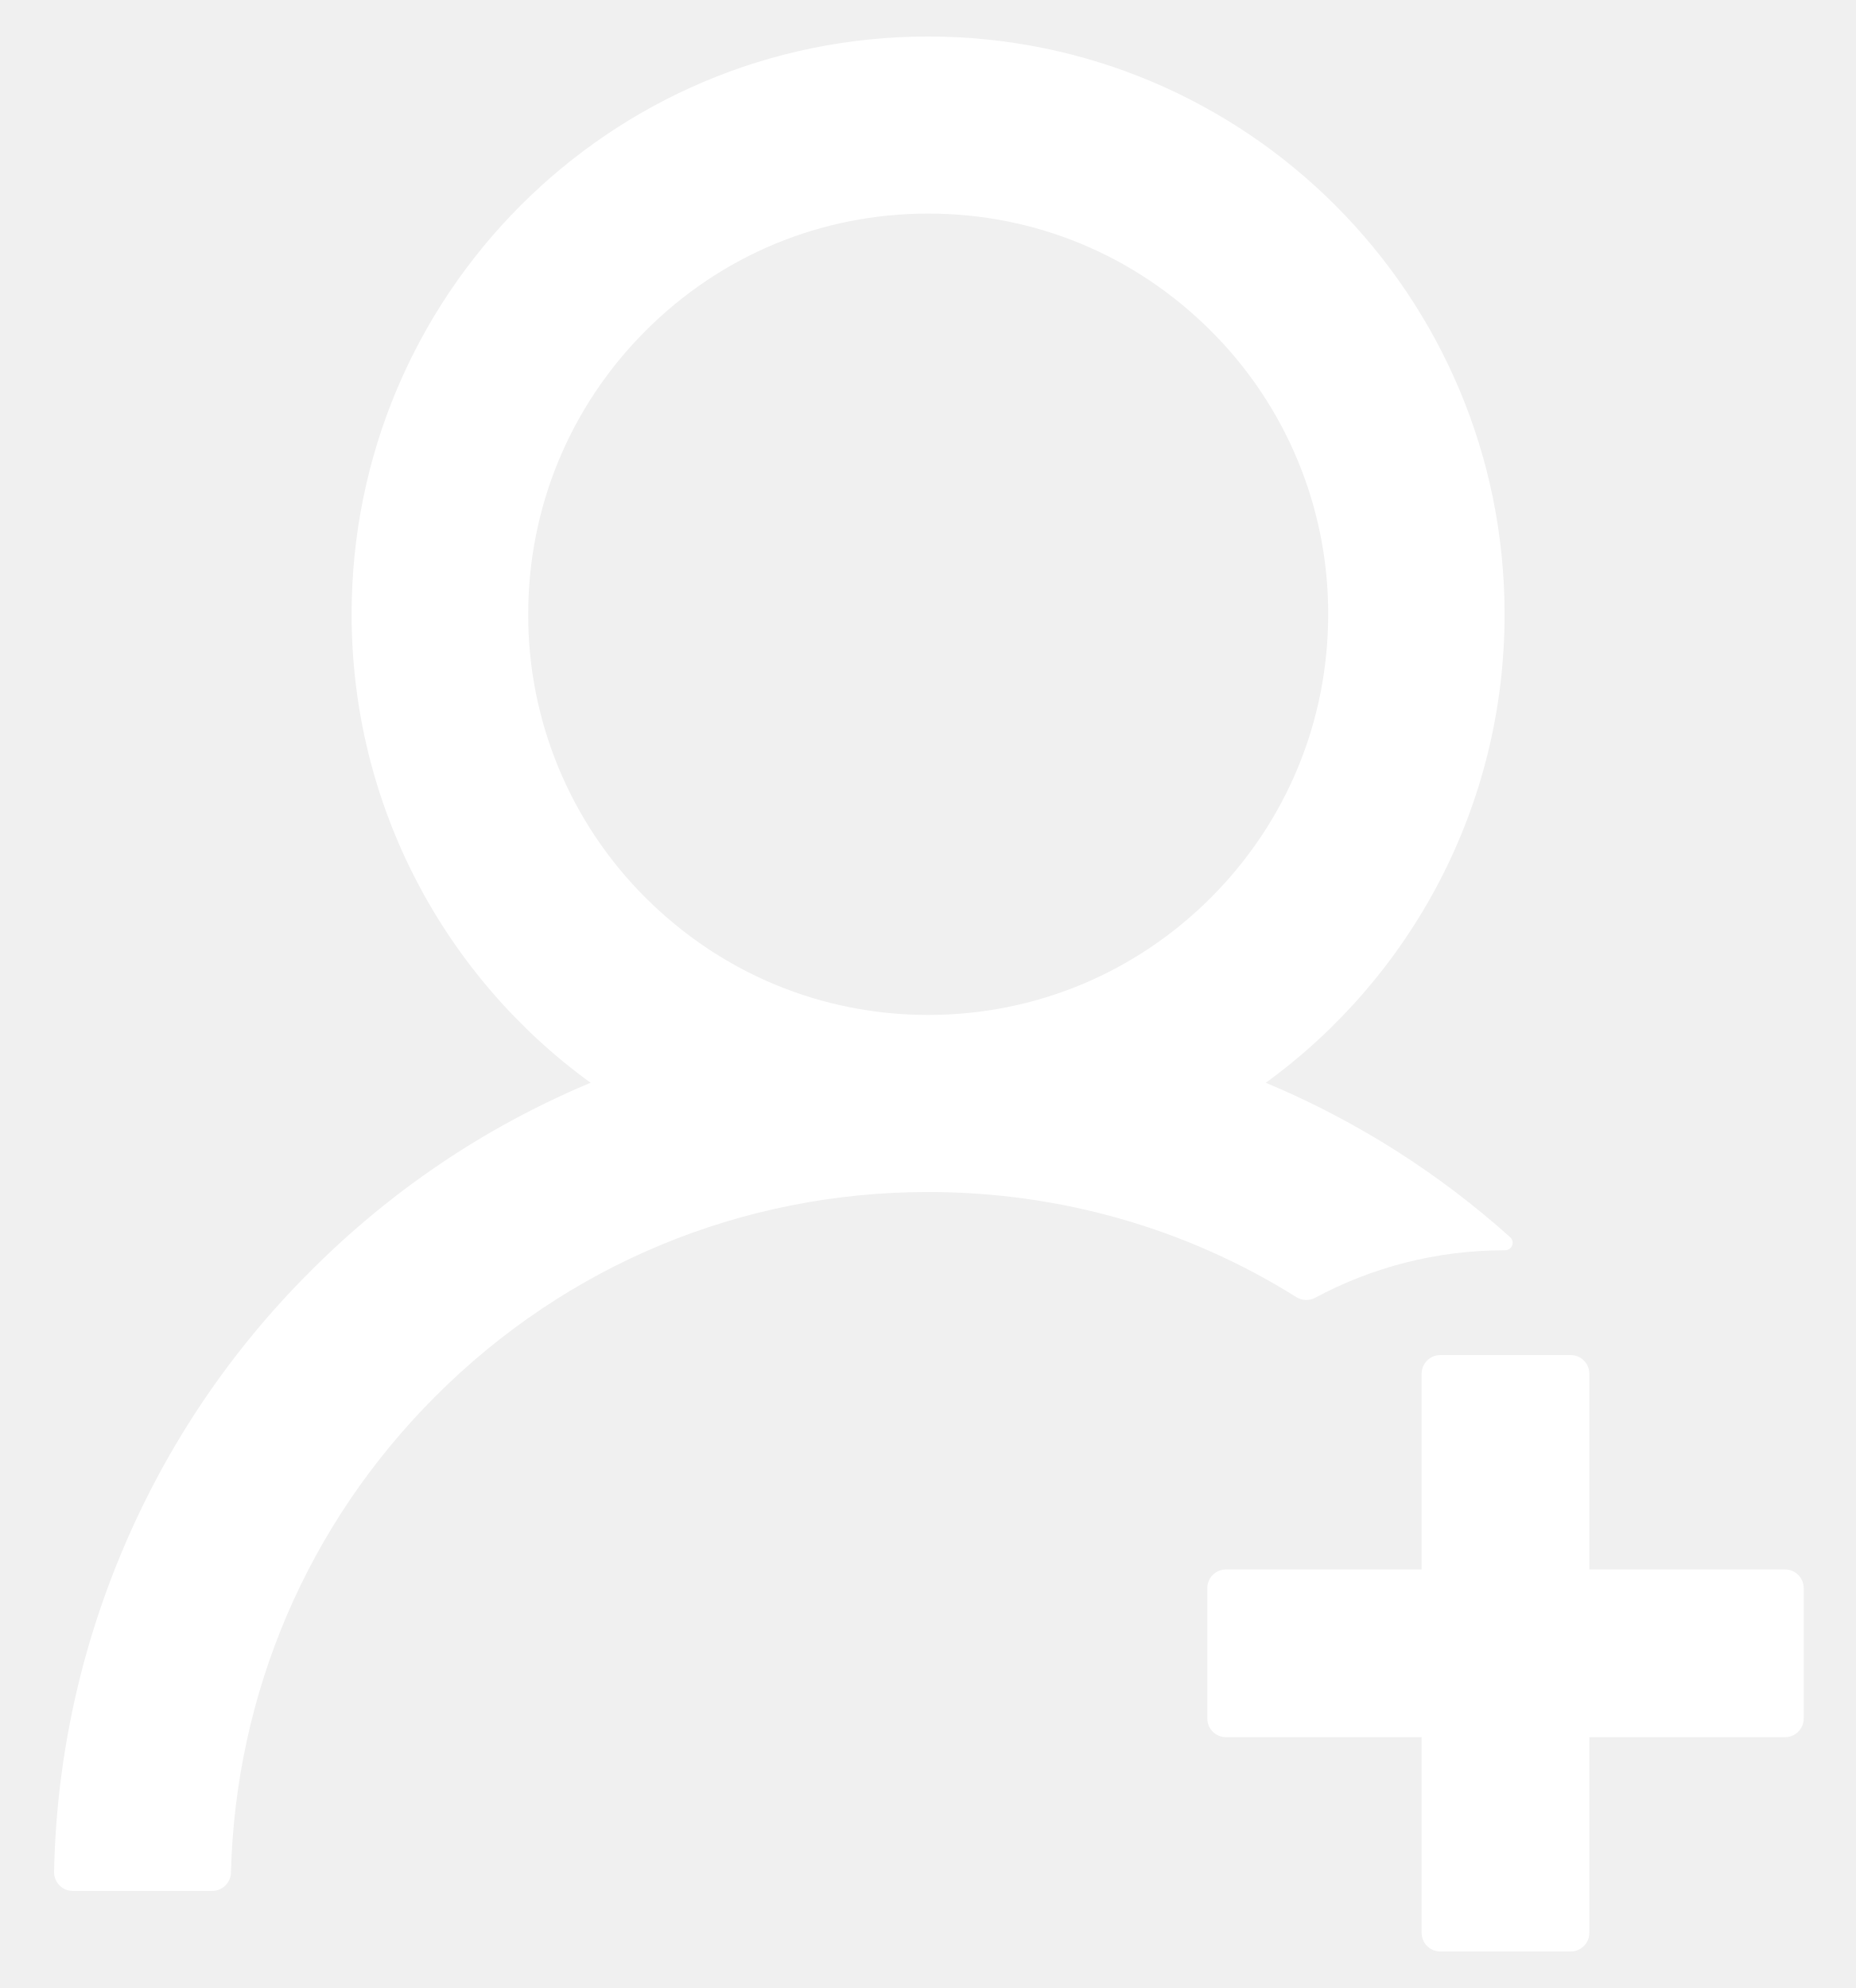
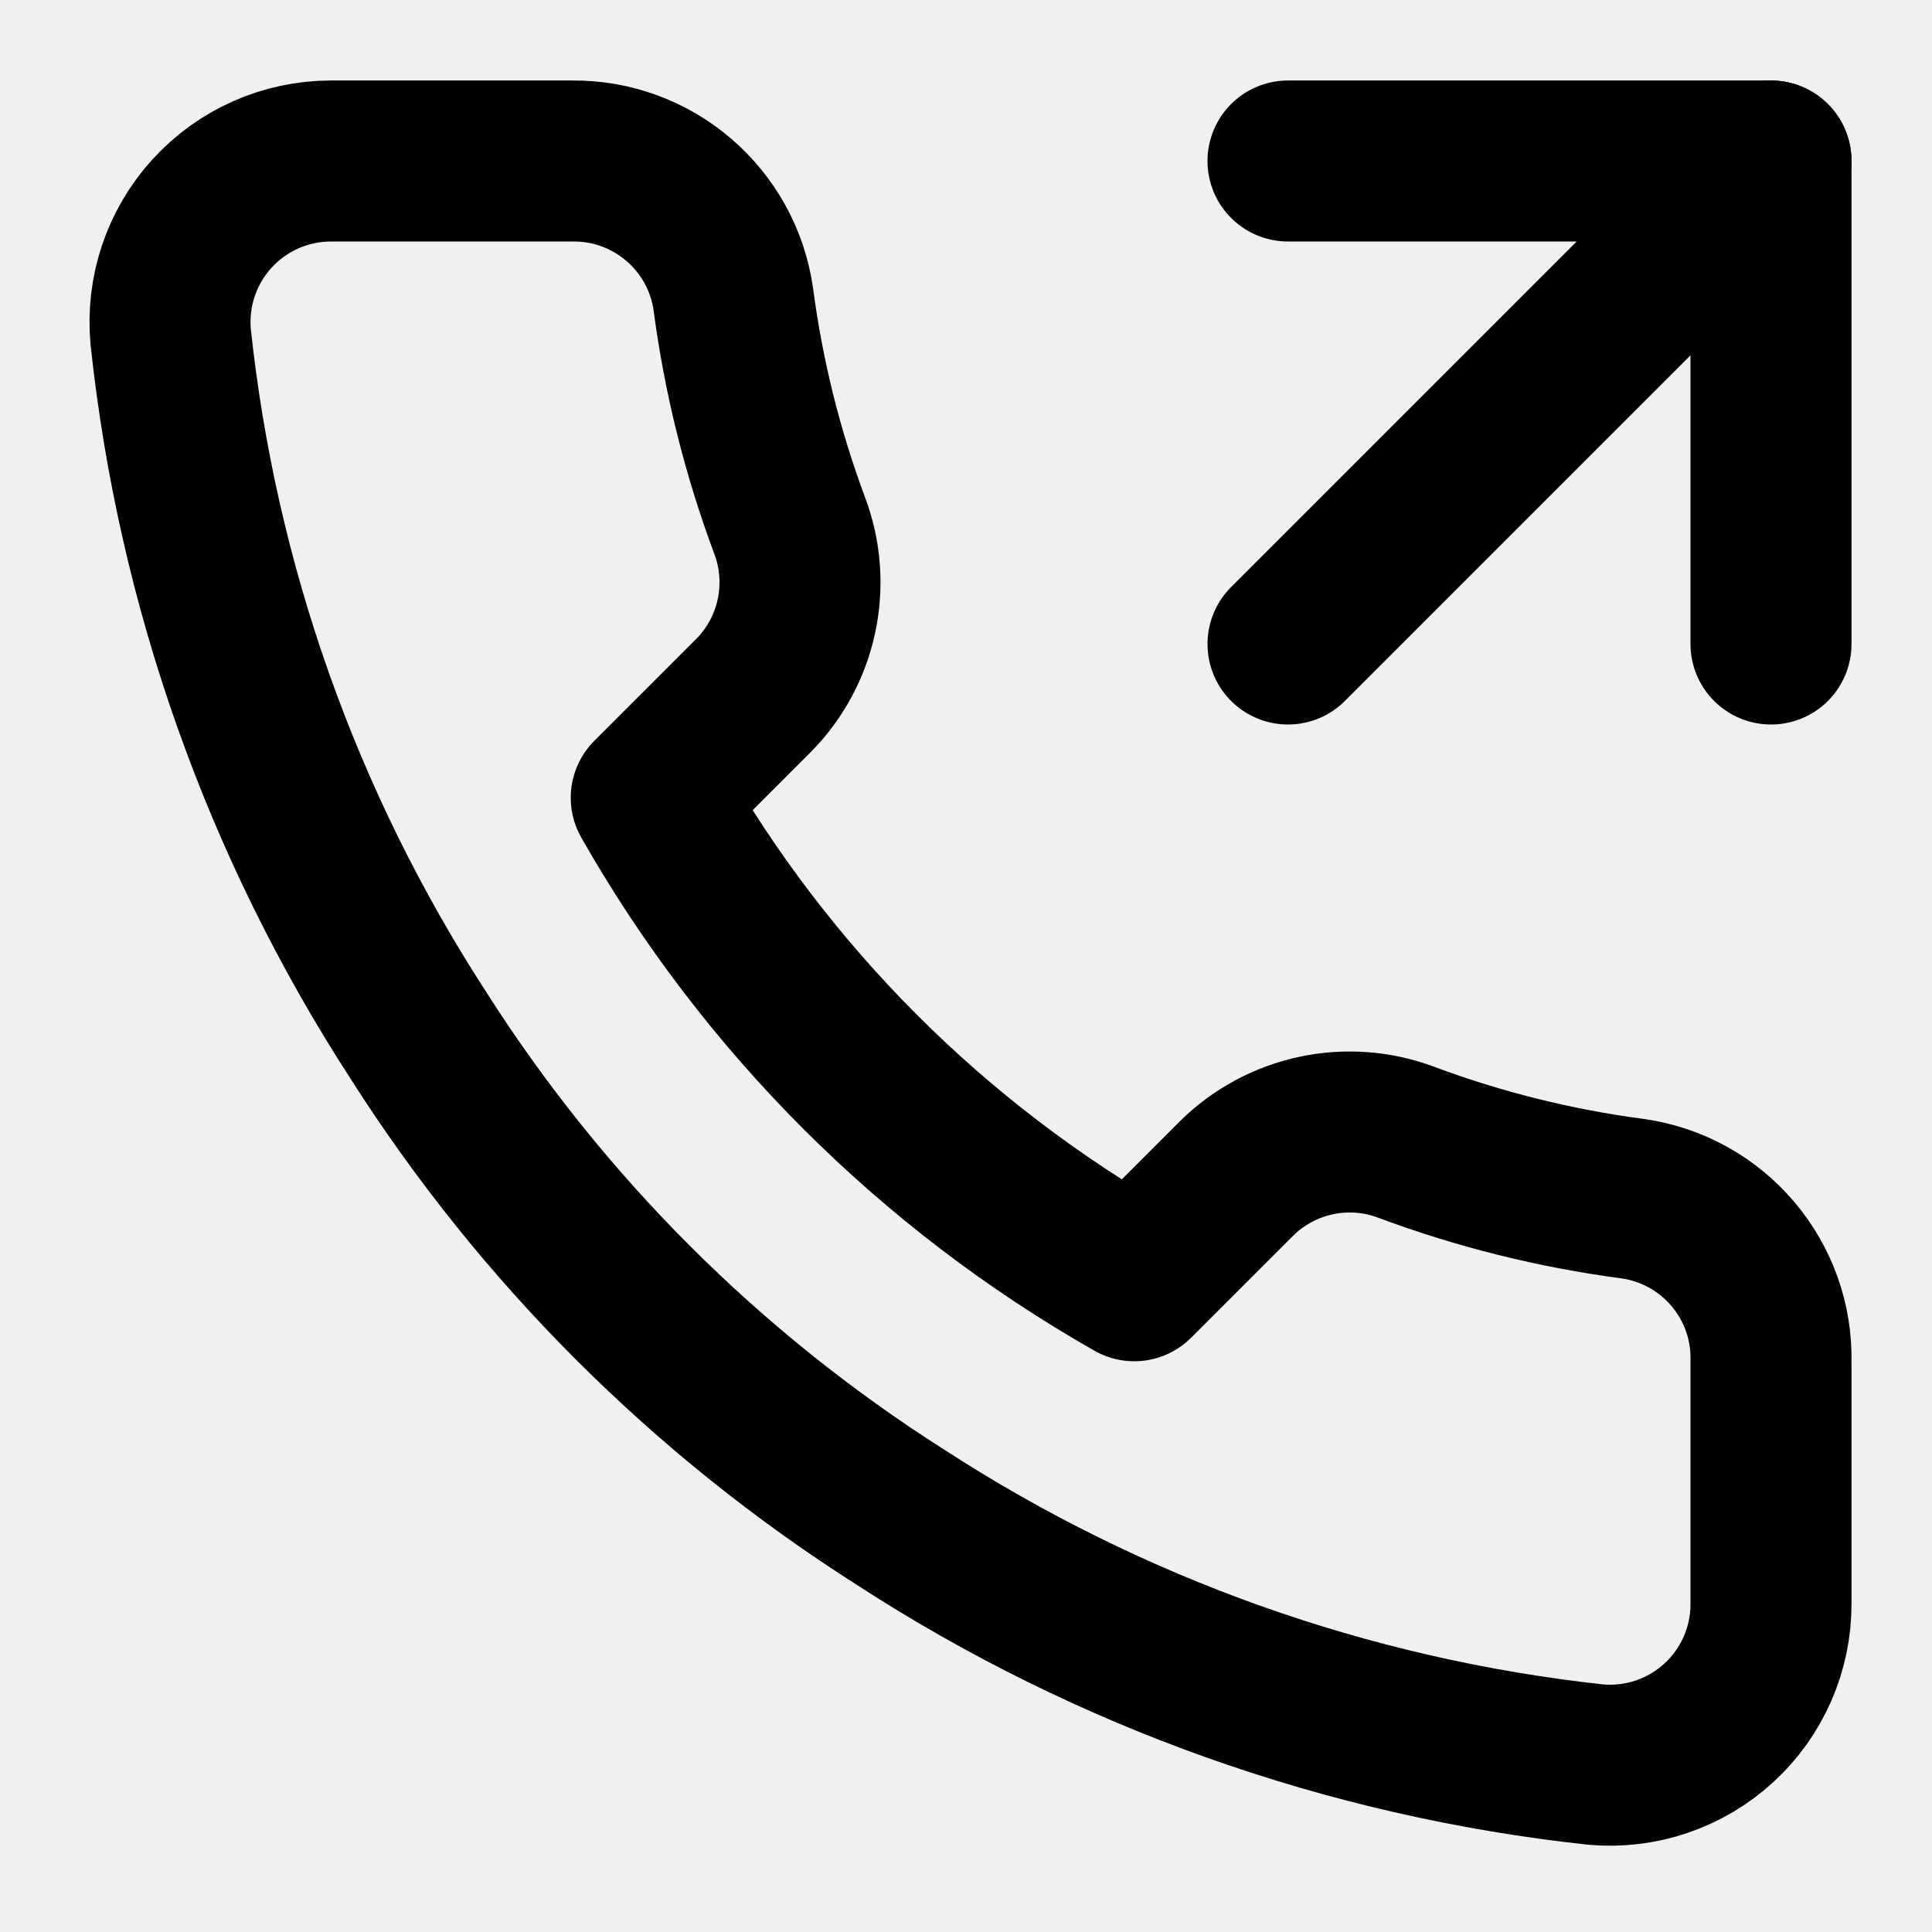
- <svg xmlns="http://www.w3.org/2000/svg" width="28" height="30" viewBox="0 0 28 30" fill="none">
-   <path d="M19.846 19.584C20.697 19.127 21.671 18.867 22.708 18.867H22.712C22.817 18.867 22.866 18.741 22.789 18.67C21.71 17.702 20.479 16.921 19.143 16.357C19.129 16.35 19.115 16.346 19.101 16.34C21.284 14.754 22.705 12.177 22.705 9.27C22.705 4.453 18.809 0.551 14.004 0.551C9.198 0.551 5.306 4.453 5.306 9.27C5.306 12.177 6.726 14.754 8.913 16.34C8.899 16.346 8.885 16.35 8.871 16.357C7.299 17.021 5.889 17.974 4.677 19.191C3.471 20.394 2.511 21.821 1.85 23.392C1.2 24.93 0.849 26.578 0.816 28.247C0.815 28.284 0.822 28.322 0.836 28.357C0.85 28.392 0.87 28.423 0.896 28.45C0.922 28.477 0.954 28.498 0.988 28.513C1.023 28.528 1.06 28.535 1.098 28.535H3.204C3.355 28.535 3.481 28.412 3.485 28.261C3.555 25.547 4.641 23.005 6.564 21.078C8.551 19.085 11.195 17.988 14.007 17.988C16 17.988 17.913 18.54 19.562 19.574C19.604 19.6 19.653 19.615 19.703 19.617C19.753 19.619 19.802 19.608 19.846 19.584ZM14.007 15.316C12.397 15.316 10.882 14.687 9.739 13.544C9.177 12.984 8.731 12.317 8.428 11.584C8.124 10.85 7.969 10.063 7.971 9.27C7.971 7.656 8.6 6.137 9.739 4.995C10.878 3.852 12.393 3.223 14.007 3.223C15.621 3.223 17.133 3.852 18.275 4.995C18.837 5.555 19.283 6.222 19.586 6.955C19.89 7.689 20.045 8.476 20.043 9.27C20.043 10.883 19.414 12.402 18.275 13.544C17.133 14.687 15.617 15.316 14.007 15.316ZM26.938 23.684H23.984V20.73C23.984 20.576 23.858 20.449 23.703 20.449H21.734C21.58 20.449 21.453 20.576 21.453 20.73V23.684H18.5C18.345 23.684 18.219 23.81 18.219 23.965V25.934C18.219 26.088 18.345 26.215 18.5 26.215H21.453V29.168C21.453 29.323 21.58 29.449 21.734 29.449H23.703C23.858 29.449 23.984 29.323 23.984 29.168V26.215H26.938C27.092 26.215 27.219 26.088 27.219 25.934V23.965C27.219 23.81 27.092 23.684 26.938 23.684Z" fill="white" />
+ <svg xmlns="http://www.w3.org/2000/svg" width="24" height="24" viewBox="0 0 24 24" fill="none" stroke="currentColor" stroke-width="2" stroke-linecap="round" stroke-linejoin="round" class="lucide lucide-phone-outgoing">
+   <polyline points="22 8 22 2 16 2" />
+   <line x1="16" x2="22" y1="8" y2="2" />
+   <path d="M22 16.92v3a2 2 0 0 1-2.18 2 19.79 19.79 0 0 1-8.63-3.07 19.5 19.5 0 0 1-6-6 19.79 19.79 0 0 1-3.07-8.67A2 2 0 0 1 4.11 2h3a2 2 0 0 1 2 1.72 12.84 12.84 0 0 0 .7 2.81 2 2 0 0 1-.45 2.11L8.09 9.91a16 16 0 0 0 6 6l1.27-1.27a2 2 0 0 1 2.11-.45 12.84 12.84 0 0 0 2.81.7A2 2 0 0 1 22 16.92z" />
</svg>
